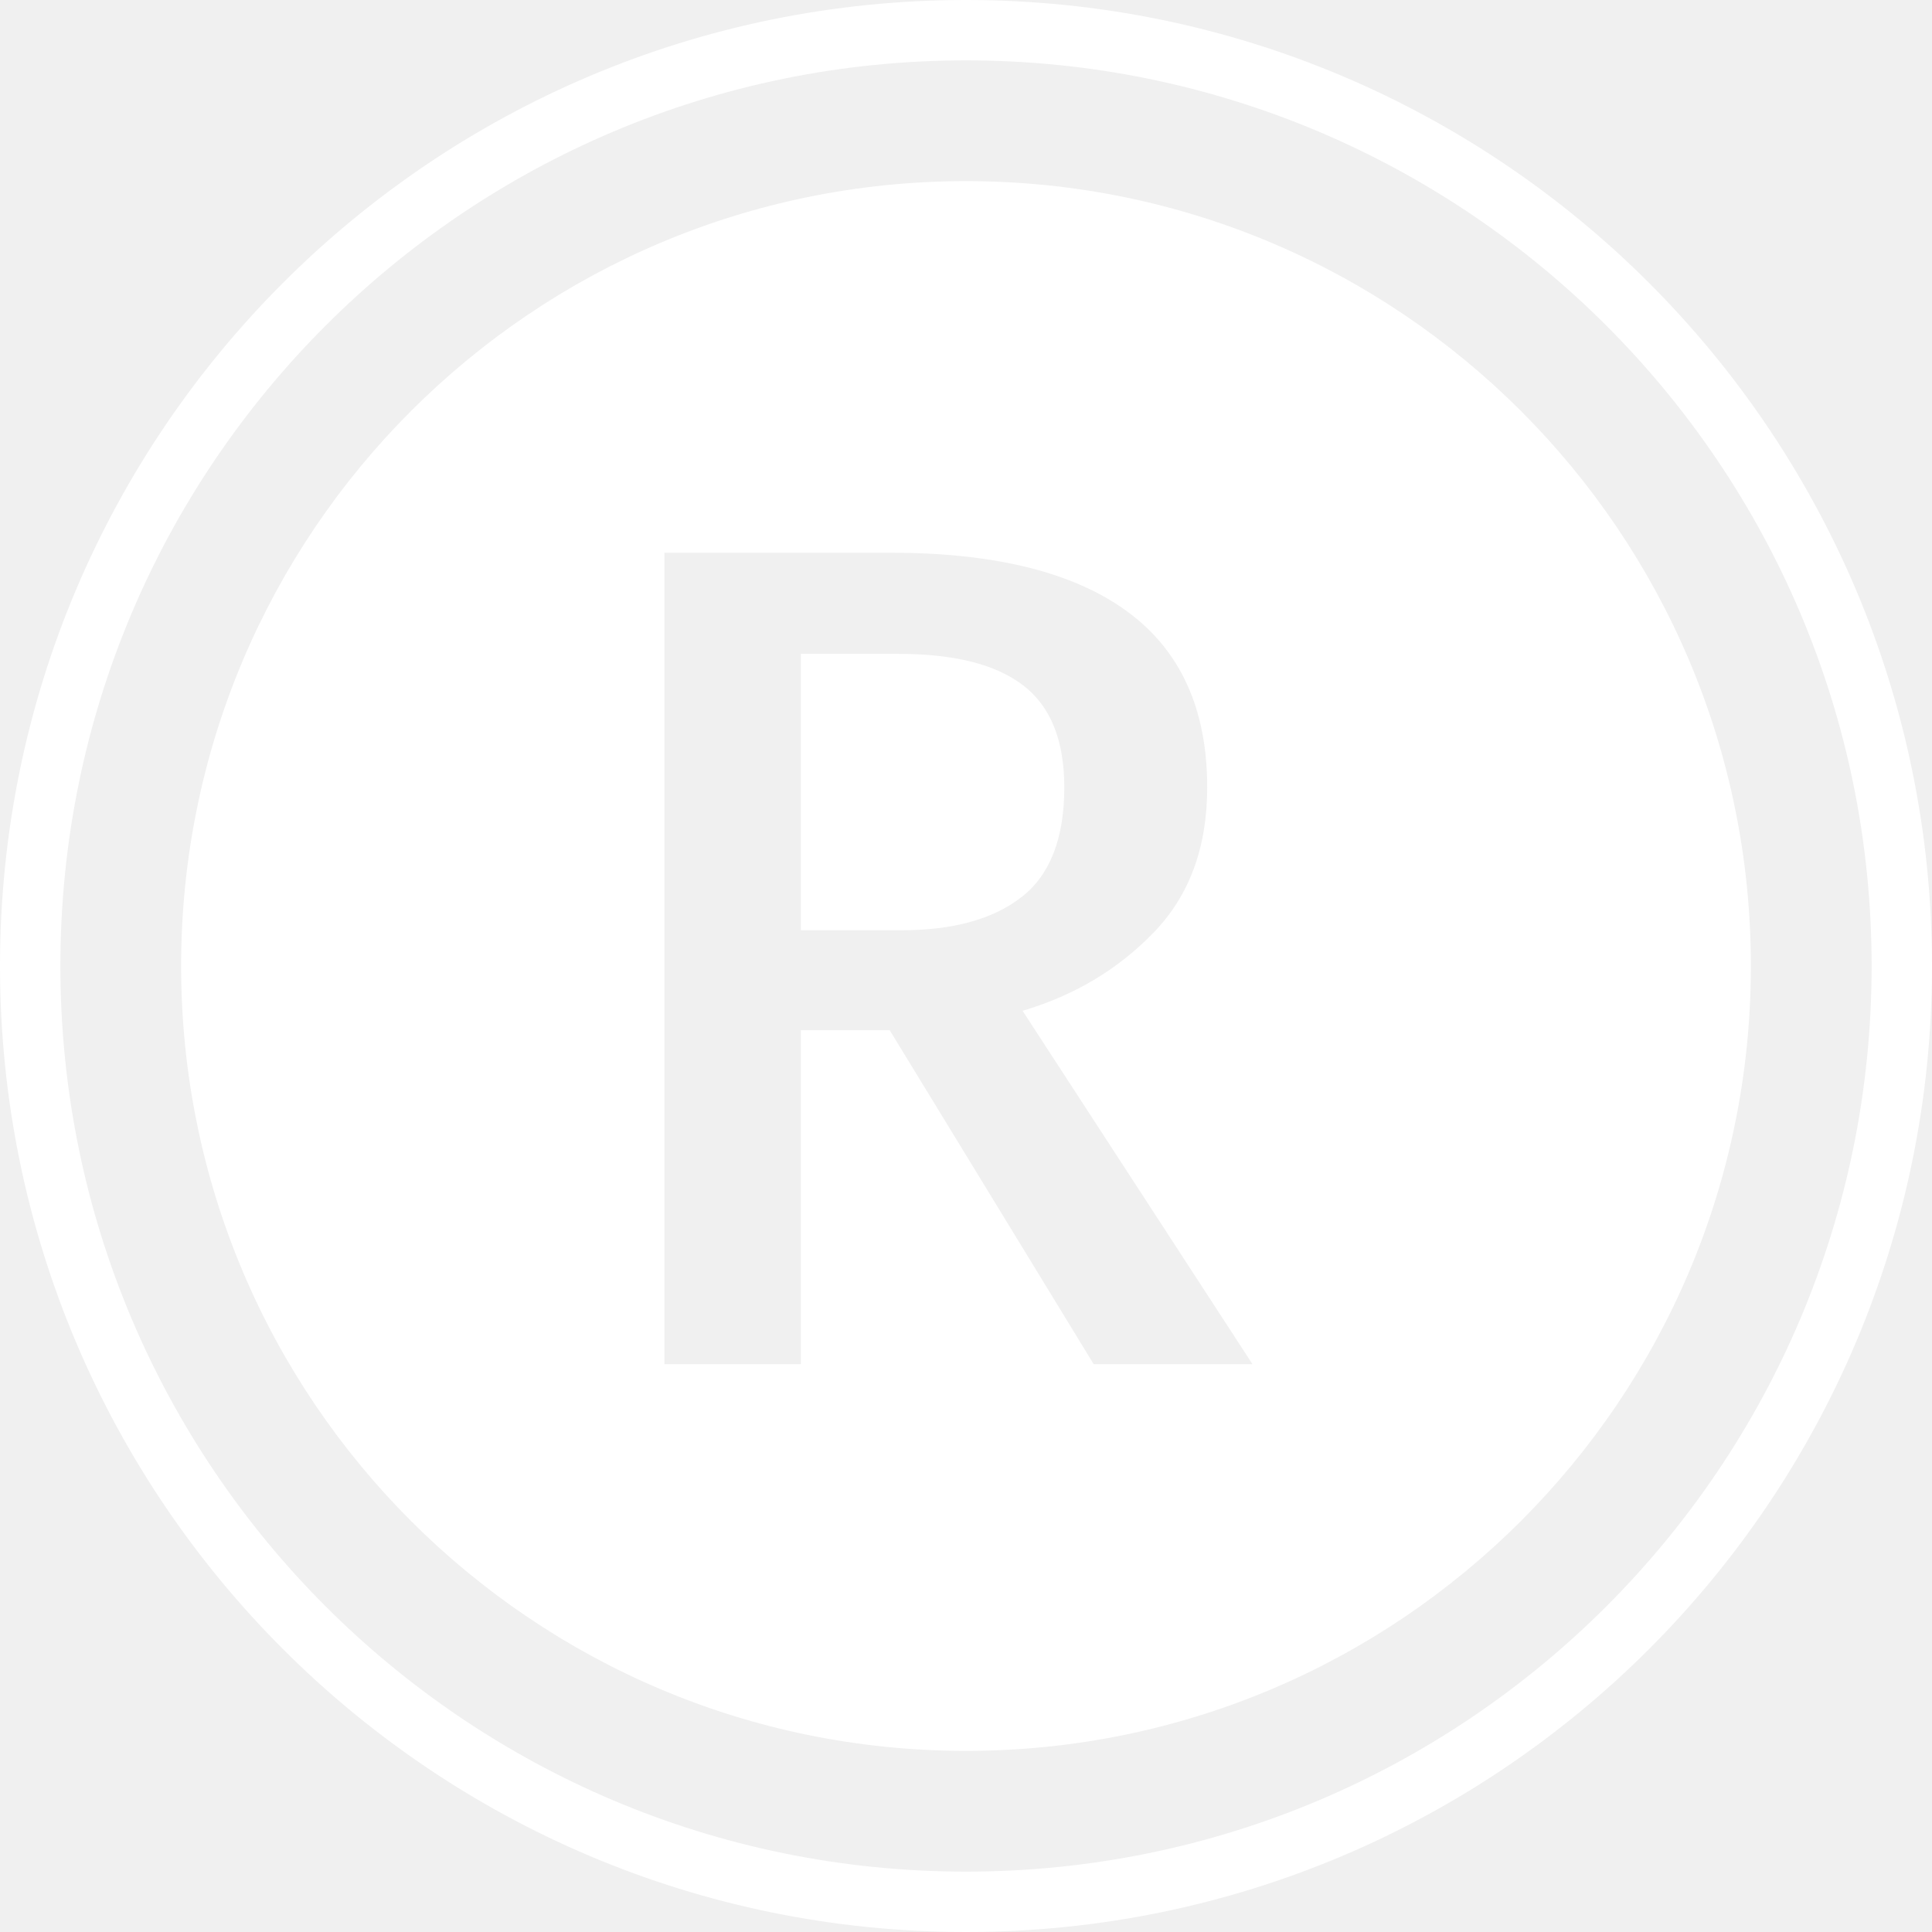
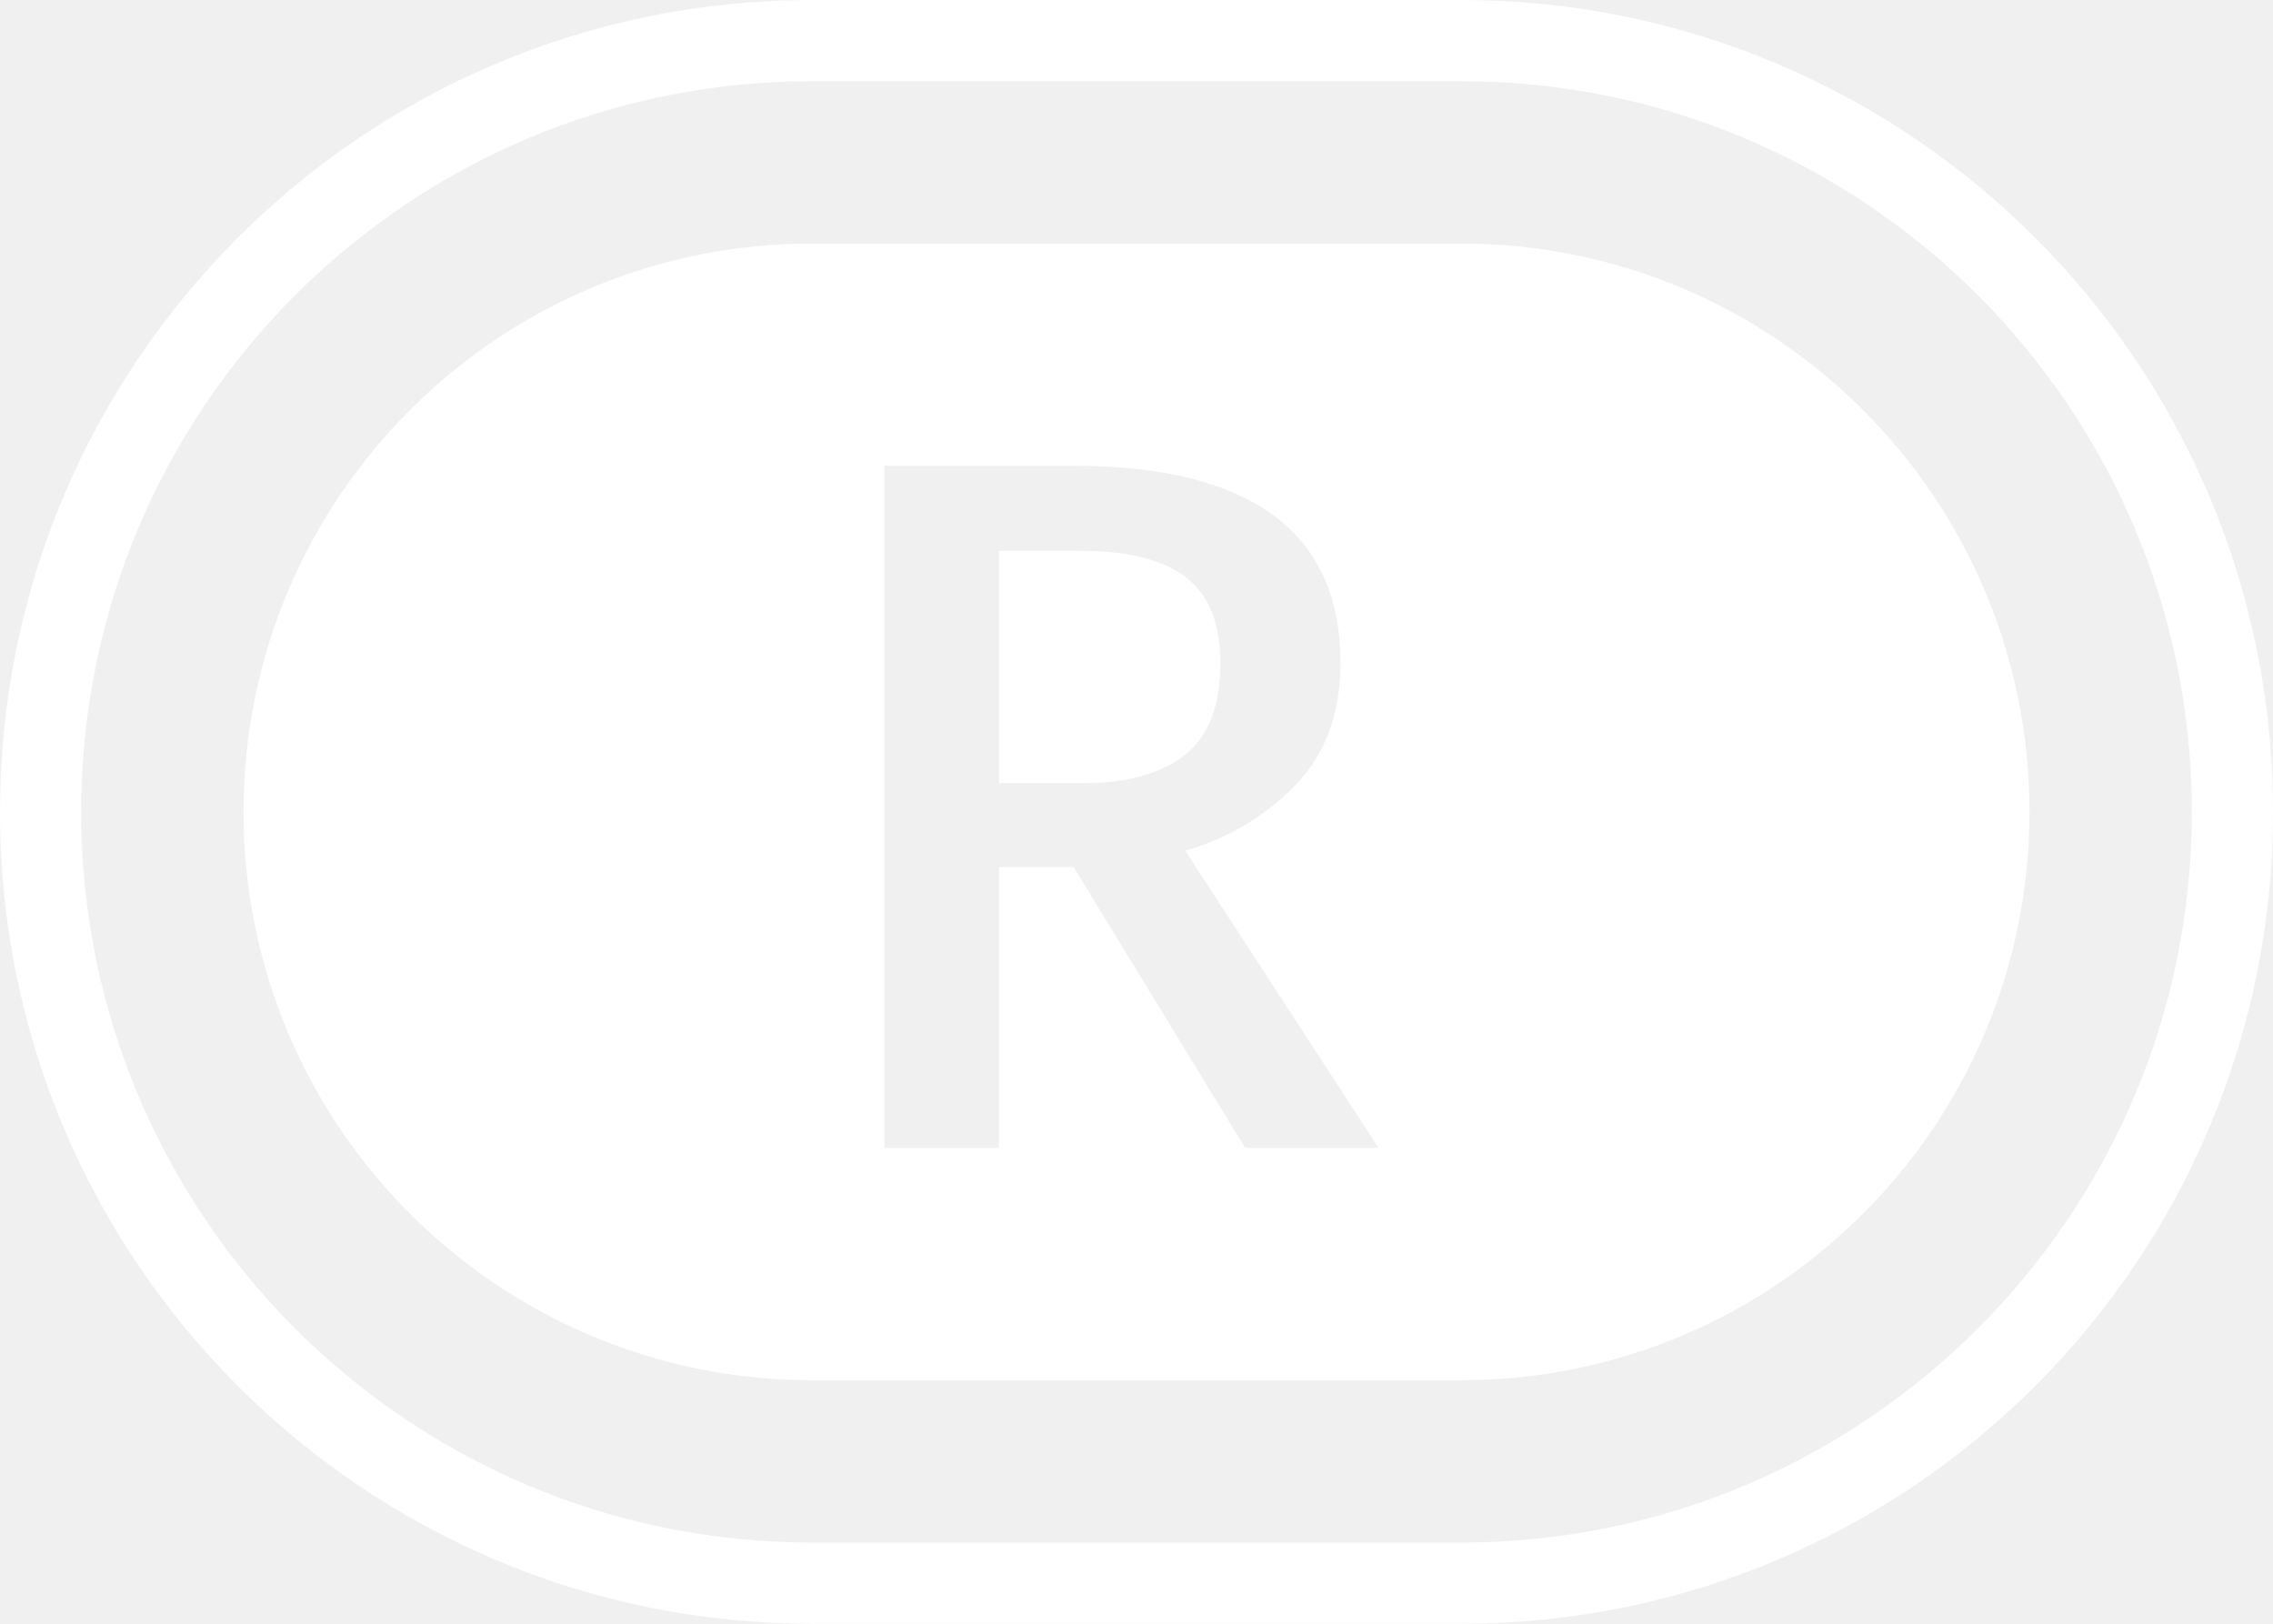
- <svg xmlns="http://www.w3.org/2000/svg" width="32" height="32" viewBox="0 0 32 32" fill="none">
-   <path fill-rule="evenodd" clip-rule="evenodd" d="M3 16A13 13 0 1 0 29 16A13 13 0 1 0 3 16ZM19.995 13.041Q19.995 14.531 19.108 15.446Q18.222 16.362 16.937 16.742L20.745 22.595L18.115 22.595L14.736 17.063L13.265 17.063L13.265 22.595L11.005 22.595L11.005 9.155L14.755 9.155Q17.336 9.155 18.665 10.124Q19.995 11.093 19.995 13.041ZM17.628 13.041Q17.628 11.872 16.946 11.351Q16.265 10.83 14.882 10.83L13.265 10.83L13.265 15.408L14.93 15.408Q16.216 15.408 16.922 14.857Q17.628 14.307 17.628 13.041Z" fill="white" />
-   <path d="M0.5 16A15.5 15.5 0 1 0 31.5 16A15.5 15.5 0 1 0 0.5 16Z" stroke="white" stroke-width="1" fill="none" />
+ <svg xmlns="http://www.w3.org/2000/svg" width="56" height="40" viewBox="0 0 56 40" fill="none">
+   <path fill-rule="evenodd" clip-rule="evenodd" d="M20 0H36A20 20 0 0 1 36 40H20A20 20 0 0 1 20 0ZM20 2A18 18 0 0 0 20 38H36A18 18 0 0 0 36 2H20ZM20 6H36A14 14 0 0 1 36 34H20A14 14 0 0 1 20 6ZM33.025 16.332Q33.025 18.195 31.917 19.339Q30.809 20.484 29.202 20.958L33.962 28.275L30.675 28.275L26.451 21.36L24.612 21.36L24.612 28.275L21.788 28.275L21.788 11.475L26.475 11.475Q29.701 11.475 31.363 12.686Q33.025 13.898 33.025 16.332ZM30.066 16.332Q30.066 14.872 29.214 14.22Q28.362 13.569 26.633 13.569L24.612 13.569L24.612 19.291L26.694 19.291Q28.301 19.291 29.184 18.603Q30.066 17.915 30.066 16.332Z" fill="white" />
</svg>
